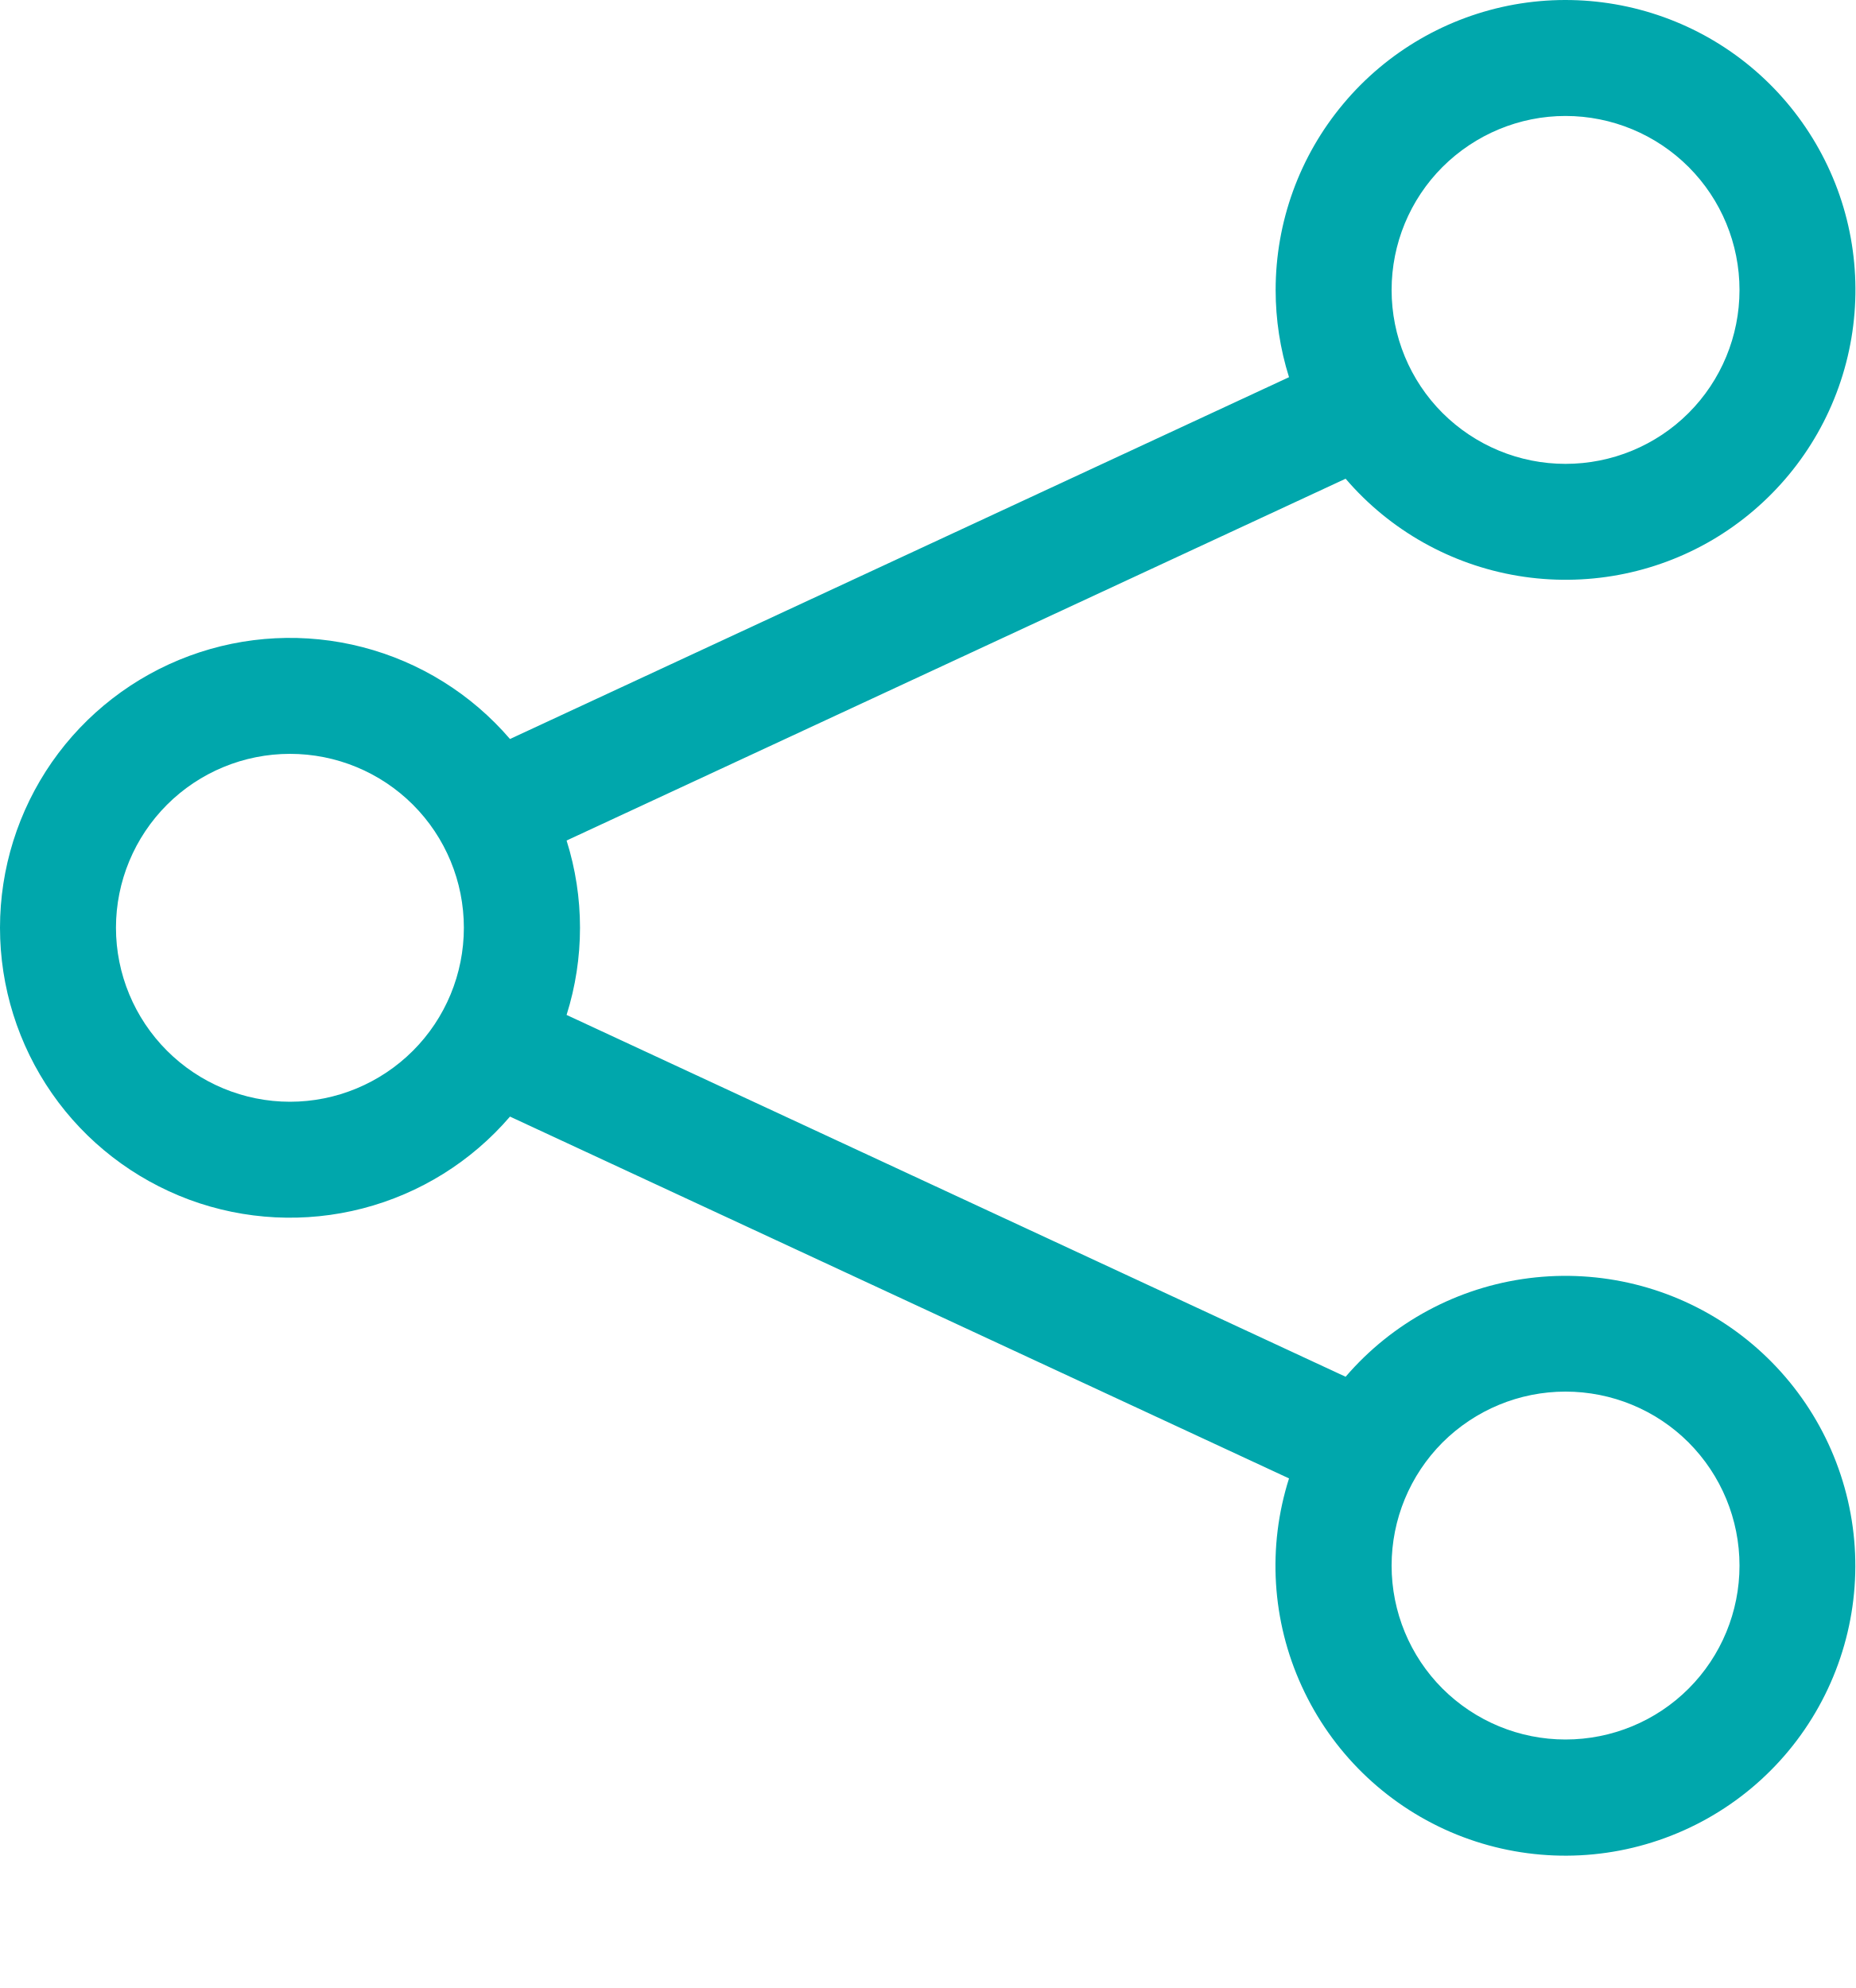
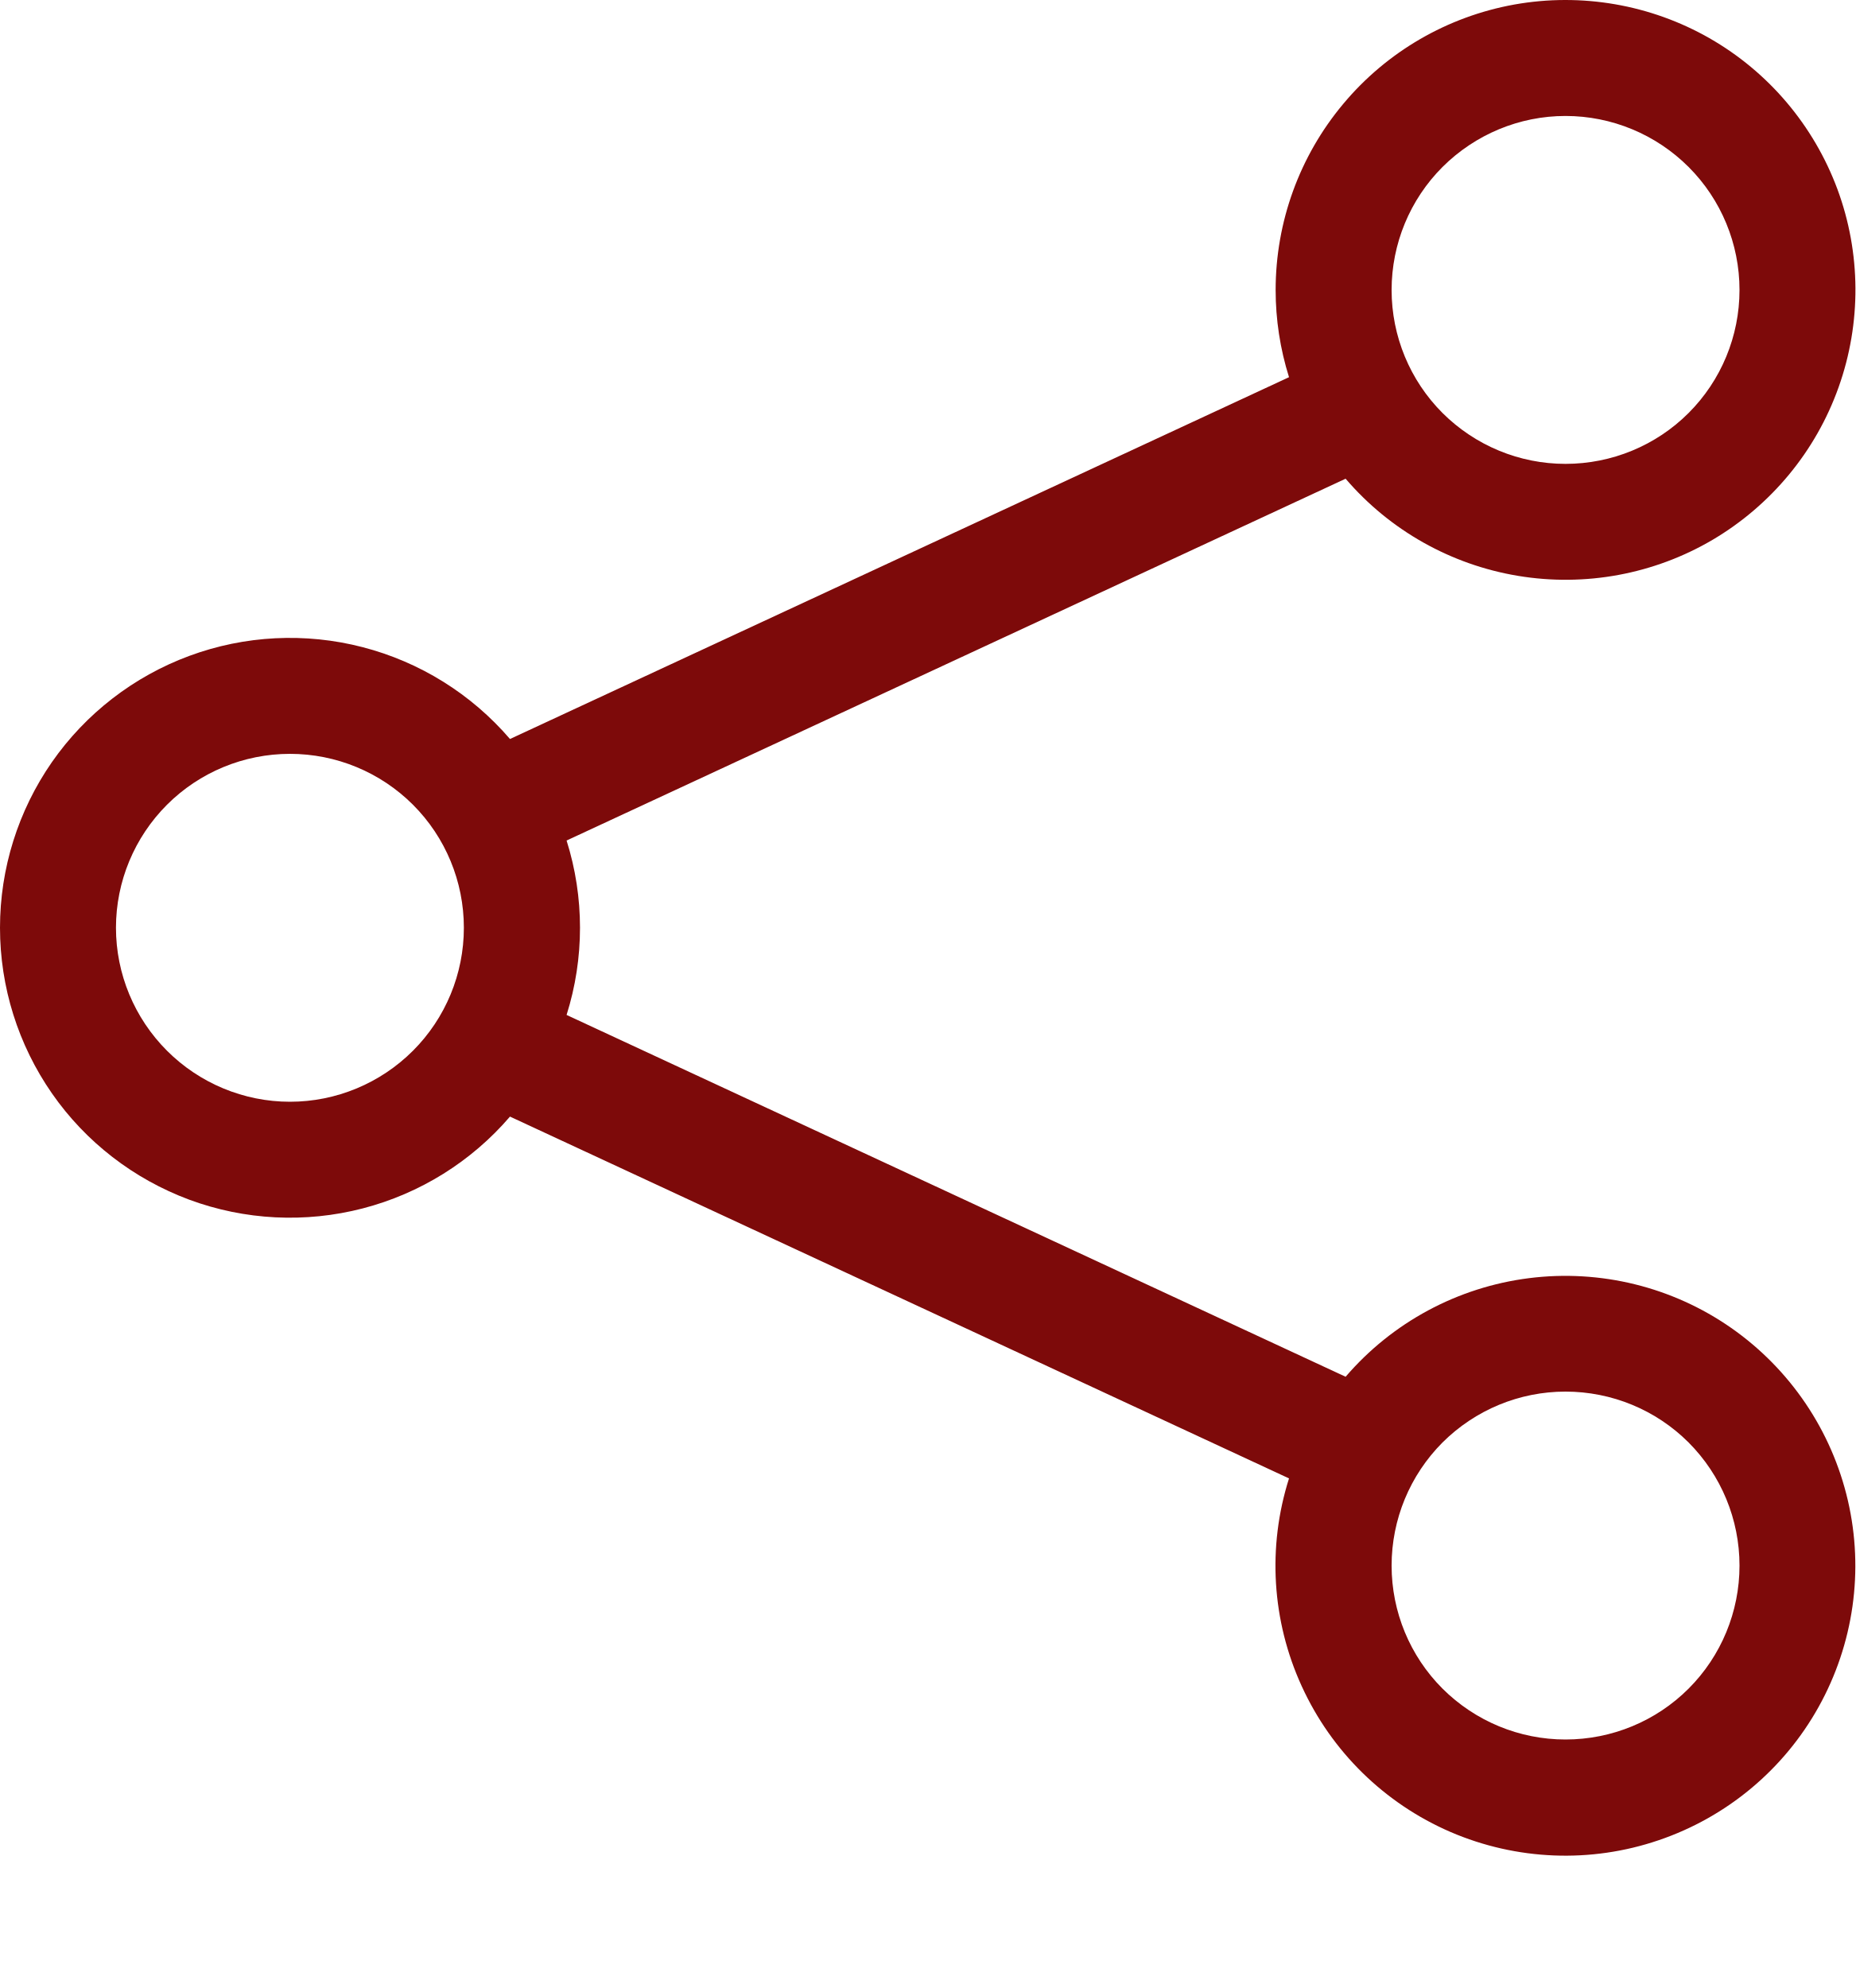
<svg xmlns="http://www.w3.org/2000/svg" width="14" height="15" viewBox="0 0 14 15" fill="none">
-   <path d="M11.812 0.875C11.464 0.875 11.131 1.014 10.884 1.26C10.638 1.506 10.5 1.84 10.5 2.188C10.5 2.536 10.638 2.87 10.884 3.116C11.131 3.362 11.464 3.5 11.812 3.5C12.161 3.5 12.495 3.362 12.741 3.116C12.987 2.87 13.125 2.536 13.125 2.188C13.125 1.84 12.987 1.506 12.741 1.26C12.495 1.014 12.161 0.875 11.812 0.875ZM9.625 2.188C9.625 1.675 9.805 1.178 10.135 0.784C10.464 0.39 10.921 0.125 11.427 0.034C11.932 -0.056 12.453 0.034 12.898 0.288C13.344 0.543 13.685 0.946 13.864 1.428C14.042 1.909 14.045 2.438 13.873 2.921C13.701 3.405 13.364 3.812 12.922 4.073C12.48 4.333 11.96 4.429 11.454 4.345C10.948 4.261 10.487 4.002 10.153 3.612L4.275 6.342C4.41 6.77 4.41 7.23 4.275 7.658L10.153 10.388C10.506 9.977 10.999 9.712 11.537 9.644C12.075 9.576 12.619 9.71 13.063 10.02C13.508 10.331 13.821 10.795 13.943 11.323C14.065 11.851 13.986 12.405 13.722 12.879C13.459 13.352 13.028 13.711 12.515 13.885C12.002 14.06 11.442 14.037 10.945 13.823C10.447 13.608 10.047 13.216 9.822 12.723C9.596 12.23 9.562 11.671 9.726 11.155L3.848 8.425C3.557 8.764 3.169 9.006 2.736 9.118C2.304 9.23 1.847 9.207 1.428 9.052C1.009 8.896 0.647 8.617 0.392 8.25C0.137 7.883 0 7.447 0 7C0 6.553 0.137 6.117 0.392 5.75C0.647 5.384 1.009 5.104 1.428 4.949C1.847 4.794 2.304 4.771 2.736 4.883C3.169 4.995 3.557 5.237 3.848 5.576L9.726 2.846C9.659 2.633 9.625 2.411 9.625 2.188ZM2.188 5.688C1.84 5.688 1.506 5.826 1.26 6.072C1.014 6.318 0.875 6.652 0.875 7C0.875 7.348 1.014 7.682 1.26 7.928C1.506 8.174 1.84 8.313 2.188 8.313C2.536 8.313 2.87 8.174 3.116 7.928C3.362 7.682 3.5 7.348 3.5 7C3.5 6.652 3.362 6.318 3.116 6.072C2.87 5.826 2.536 5.688 2.188 5.688ZM11.812 10.5C11.464 10.5 11.131 10.638 10.884 10.884C10.638 11.131 10.5 11.464 10.5 11.813C10.5 12.161 10.638 12.495 10.884 12.741C11.131 12.987 11.464 13.125 11.812 13.125C12.161 13.125 12.495 12.987 12.741 12.741C12.987 12.495 13.125 12.161 13.125 11.813C13.125 11.464 12.987 11.131 12.741 10.884C12.495 10.638 12.161 10.5 11.812 10.5Z" fill="#00A7AC" />
+   <path d="M11.812 0.875C11.464 0.875 11.131 1.014 10.884 1.26C10.638 1.506 10.5 1.84 10.5 2.188C10.5 2.536 10.638 2.87 10.884 3.116C11.131 3.362 11.464 3.5 11.812 3.5C12.161 3.5 12.495 3.362 12.741 3.116C12.987 2.87 13.125 2.536 13.125 2.188C13.125 1.84 12.987 1.506 12.741 1.26C12.495 1.014 12.161 0.875 11.812 0.875ZM9.625 2.188C9.625 1.675 9.805 1.178 10.135 0.784C10.464 0.39 10.921 0.125 11.427 0.034C11.932 -0.056 12.453 0.034 12.898 0.288C13.344 0.543 13.685 0.946 13.864 1.428C14.042 1.909 14.045 2.438 13.873 2.921C13.701 3.405 13.364 3.812 12.922 4.073C12.48 4.333 11.96 4.429 11.454 4.345C10.948 4.261 10.487 4.002 10.153 3.612L4.275 6.342C4.41 6.77 4.41 7.23 4.275 7.658L10.153 10.388C10.506 9.977 10.999 9.712 11.537 9.644C12.075 9.576 12.619 9.71 13.063 10.02C13.508 10.331 13.821 10.795 13.943 11.323C14.065 11.851 13.986 12.405 13.722 12.879C13.459 13.352 13.028 13.711 12.515 13.885C12.002 14.06 11.442 14.037 10.945 13.823C10.447 13.608 10.047 13.216 9.822 12.723C9.596 12.23 9.562 11.671 9.726 11.155L3.848 8.425C3.557 8.764 3.169 9.006 2.736 9.118C2.304 9.23 1.847 9.207 1.428 9.052C1.009 8.896 0.647 8.617 0.392 8.25C0.137 7.883 0 7.447 0 7C0 6.553 0.137 6.117 0.392 5.75C0.647 5.384 1.009 5.104 1.428 4.949C1.847 4.794 2.304 4.771 2.736 4.883C3.169 4.995 3.557 5.237 3.848 5.576L9.726 2.846C9.659 2.633 9.625 2.411 9.625 2.188ZM2.188 5.688C1.84 5.688 1.506 5.826 1.26 6.072C1.014 6.318 0.875 6.652 0.875 7C0.875 7.348 1.014 7.682 1.26 7.928C1.506 8.174 1.84 8.313 2.188 8.313C2.536 8.313 2.87 8.174 3.116 7.928C3.362 7.682 3.5 7.348 3.5 7C3.5 6.652 3.362 6.318 3.116 6.072C2.87 5.826 2.536 5.688 2.188 5.688ZM11.812 10.5C11.464 10.5 11.131 10.638 10.884 10.884C10.638 11.131 10.5 11.464 10.5 11.813C10.5 12.161 10.638 12.495 10.884 12.741C11.131 12.987 11.464 13.125 11.812 13.125C12.161 13.125 12.495 12.987 12.741 12.741C12.987 12.495 13.125 12.161 13.125 11.813C13.125 11.464 12.987 11.131 12.741 10.884C12.495 10.638 12.161 10.5 11.812 10.5Z" fill="#7D0A0A" />
</svg>
